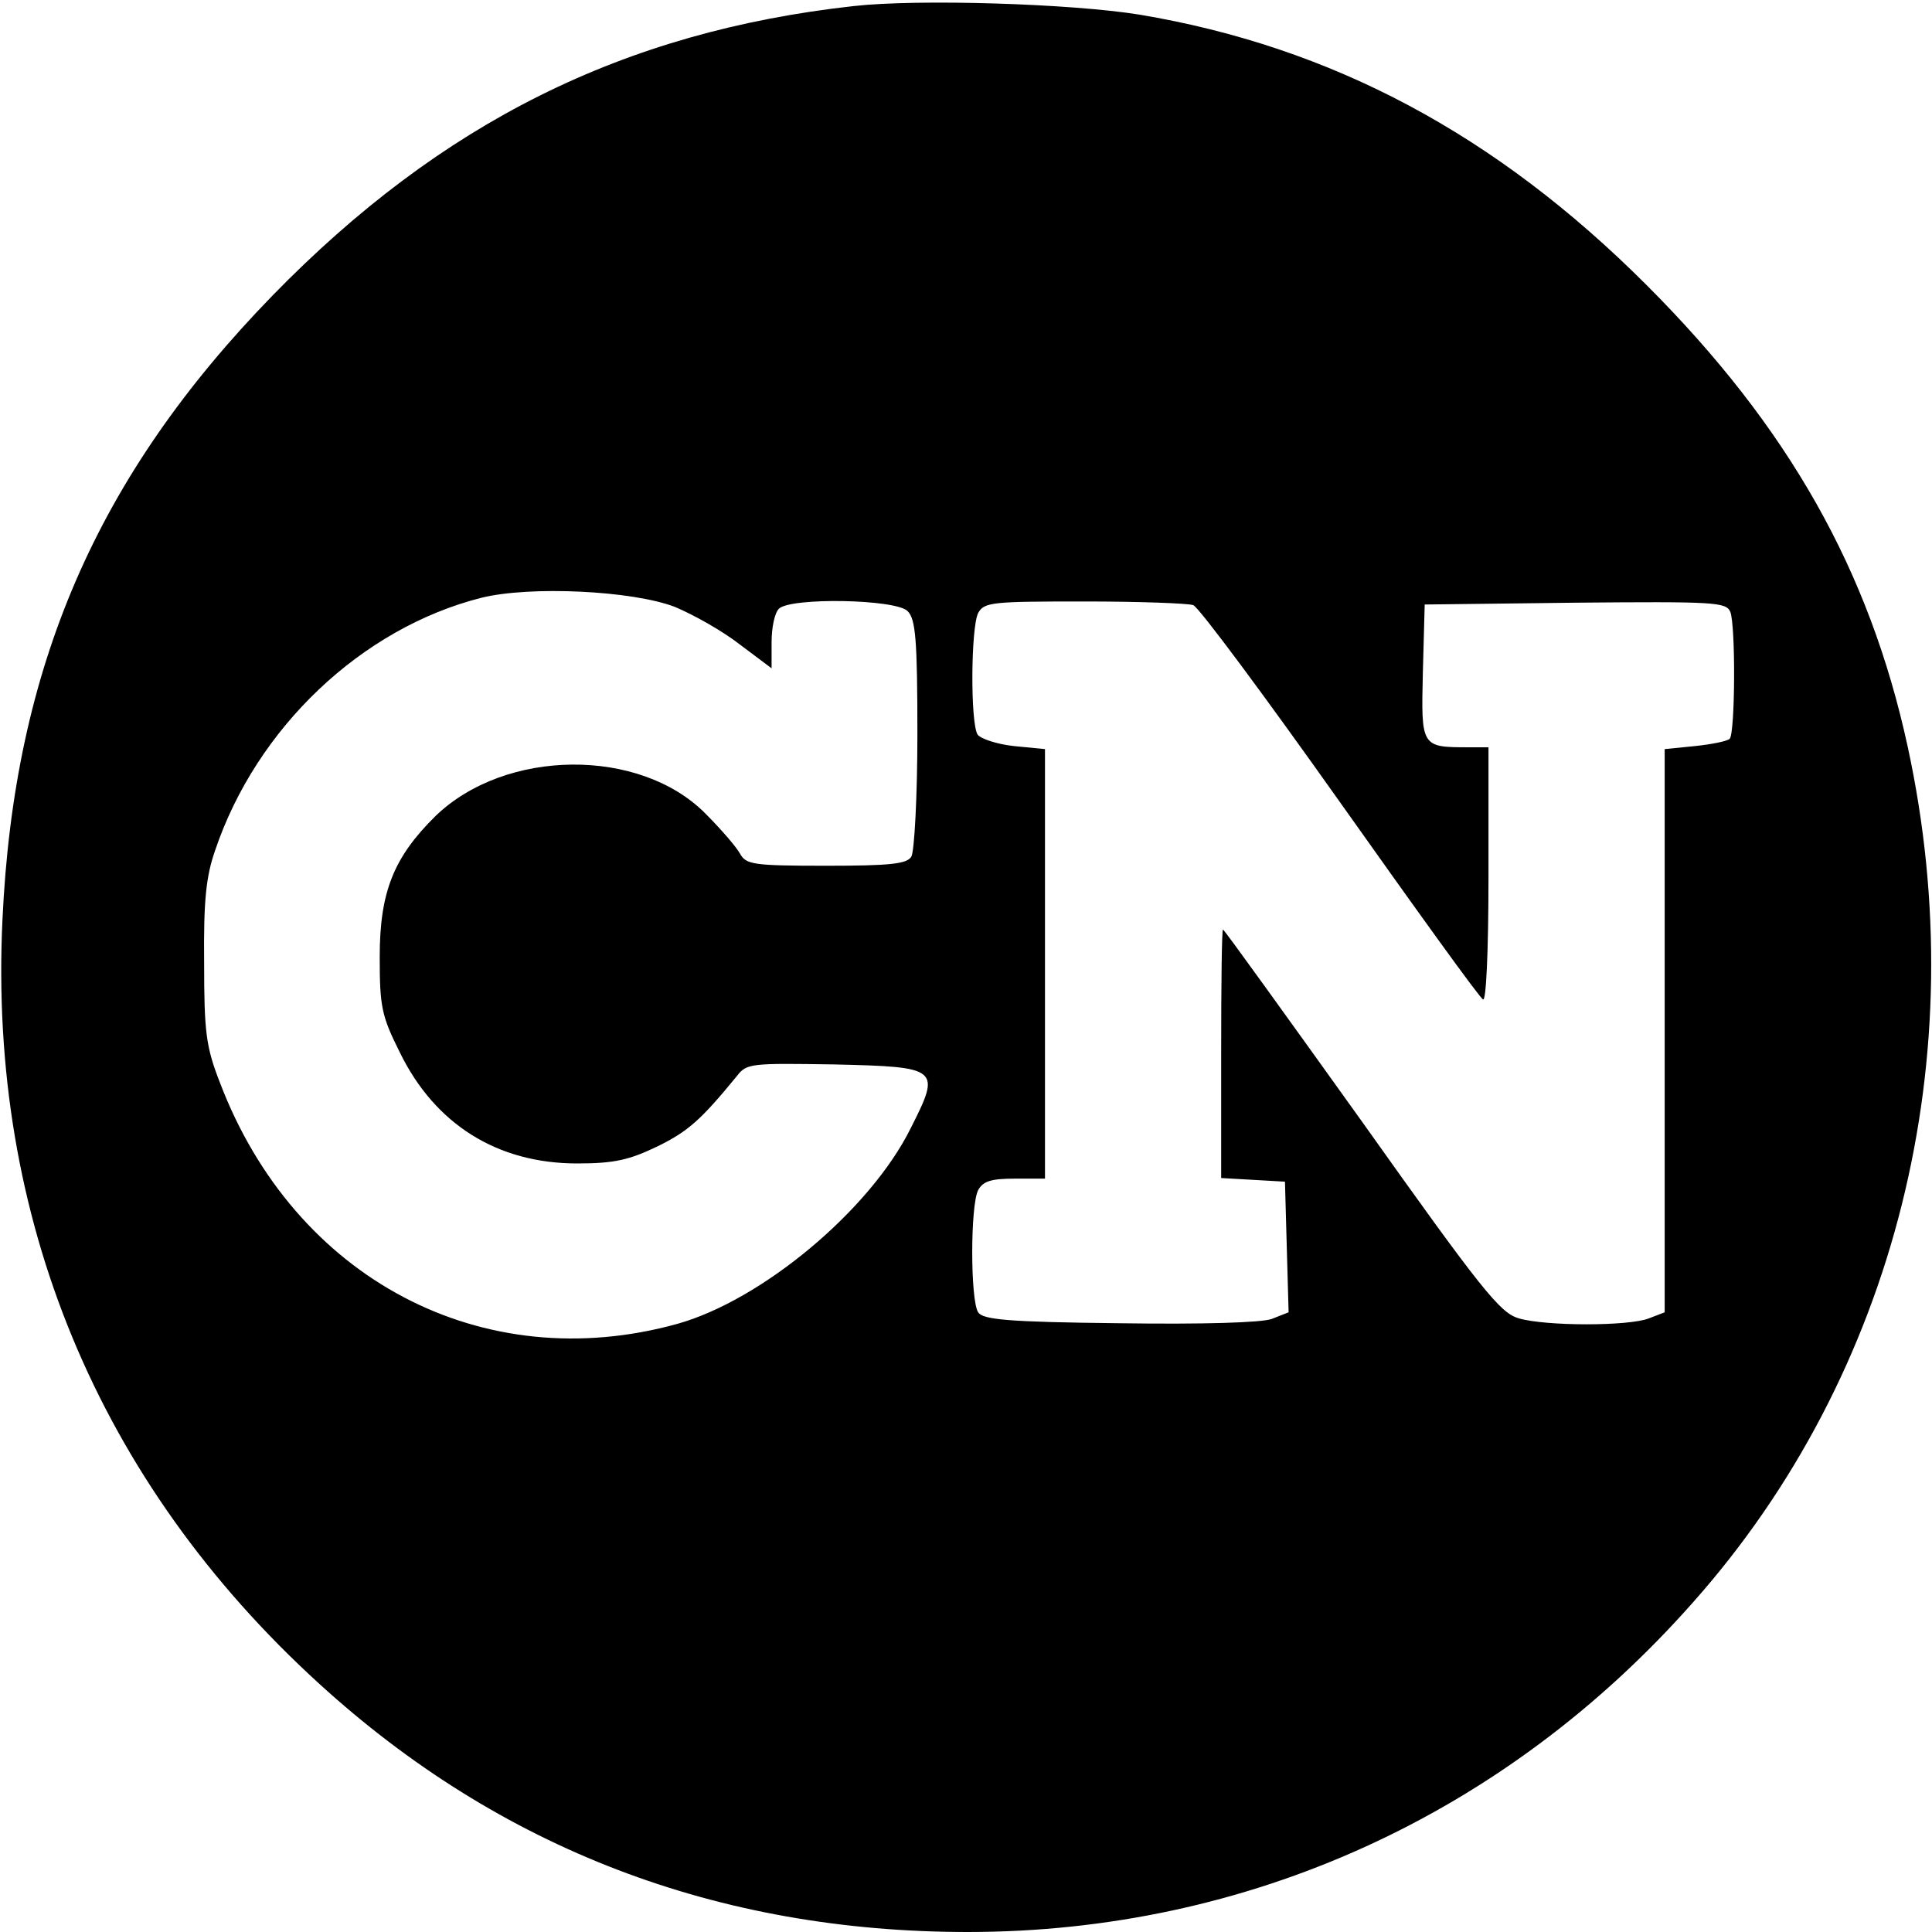
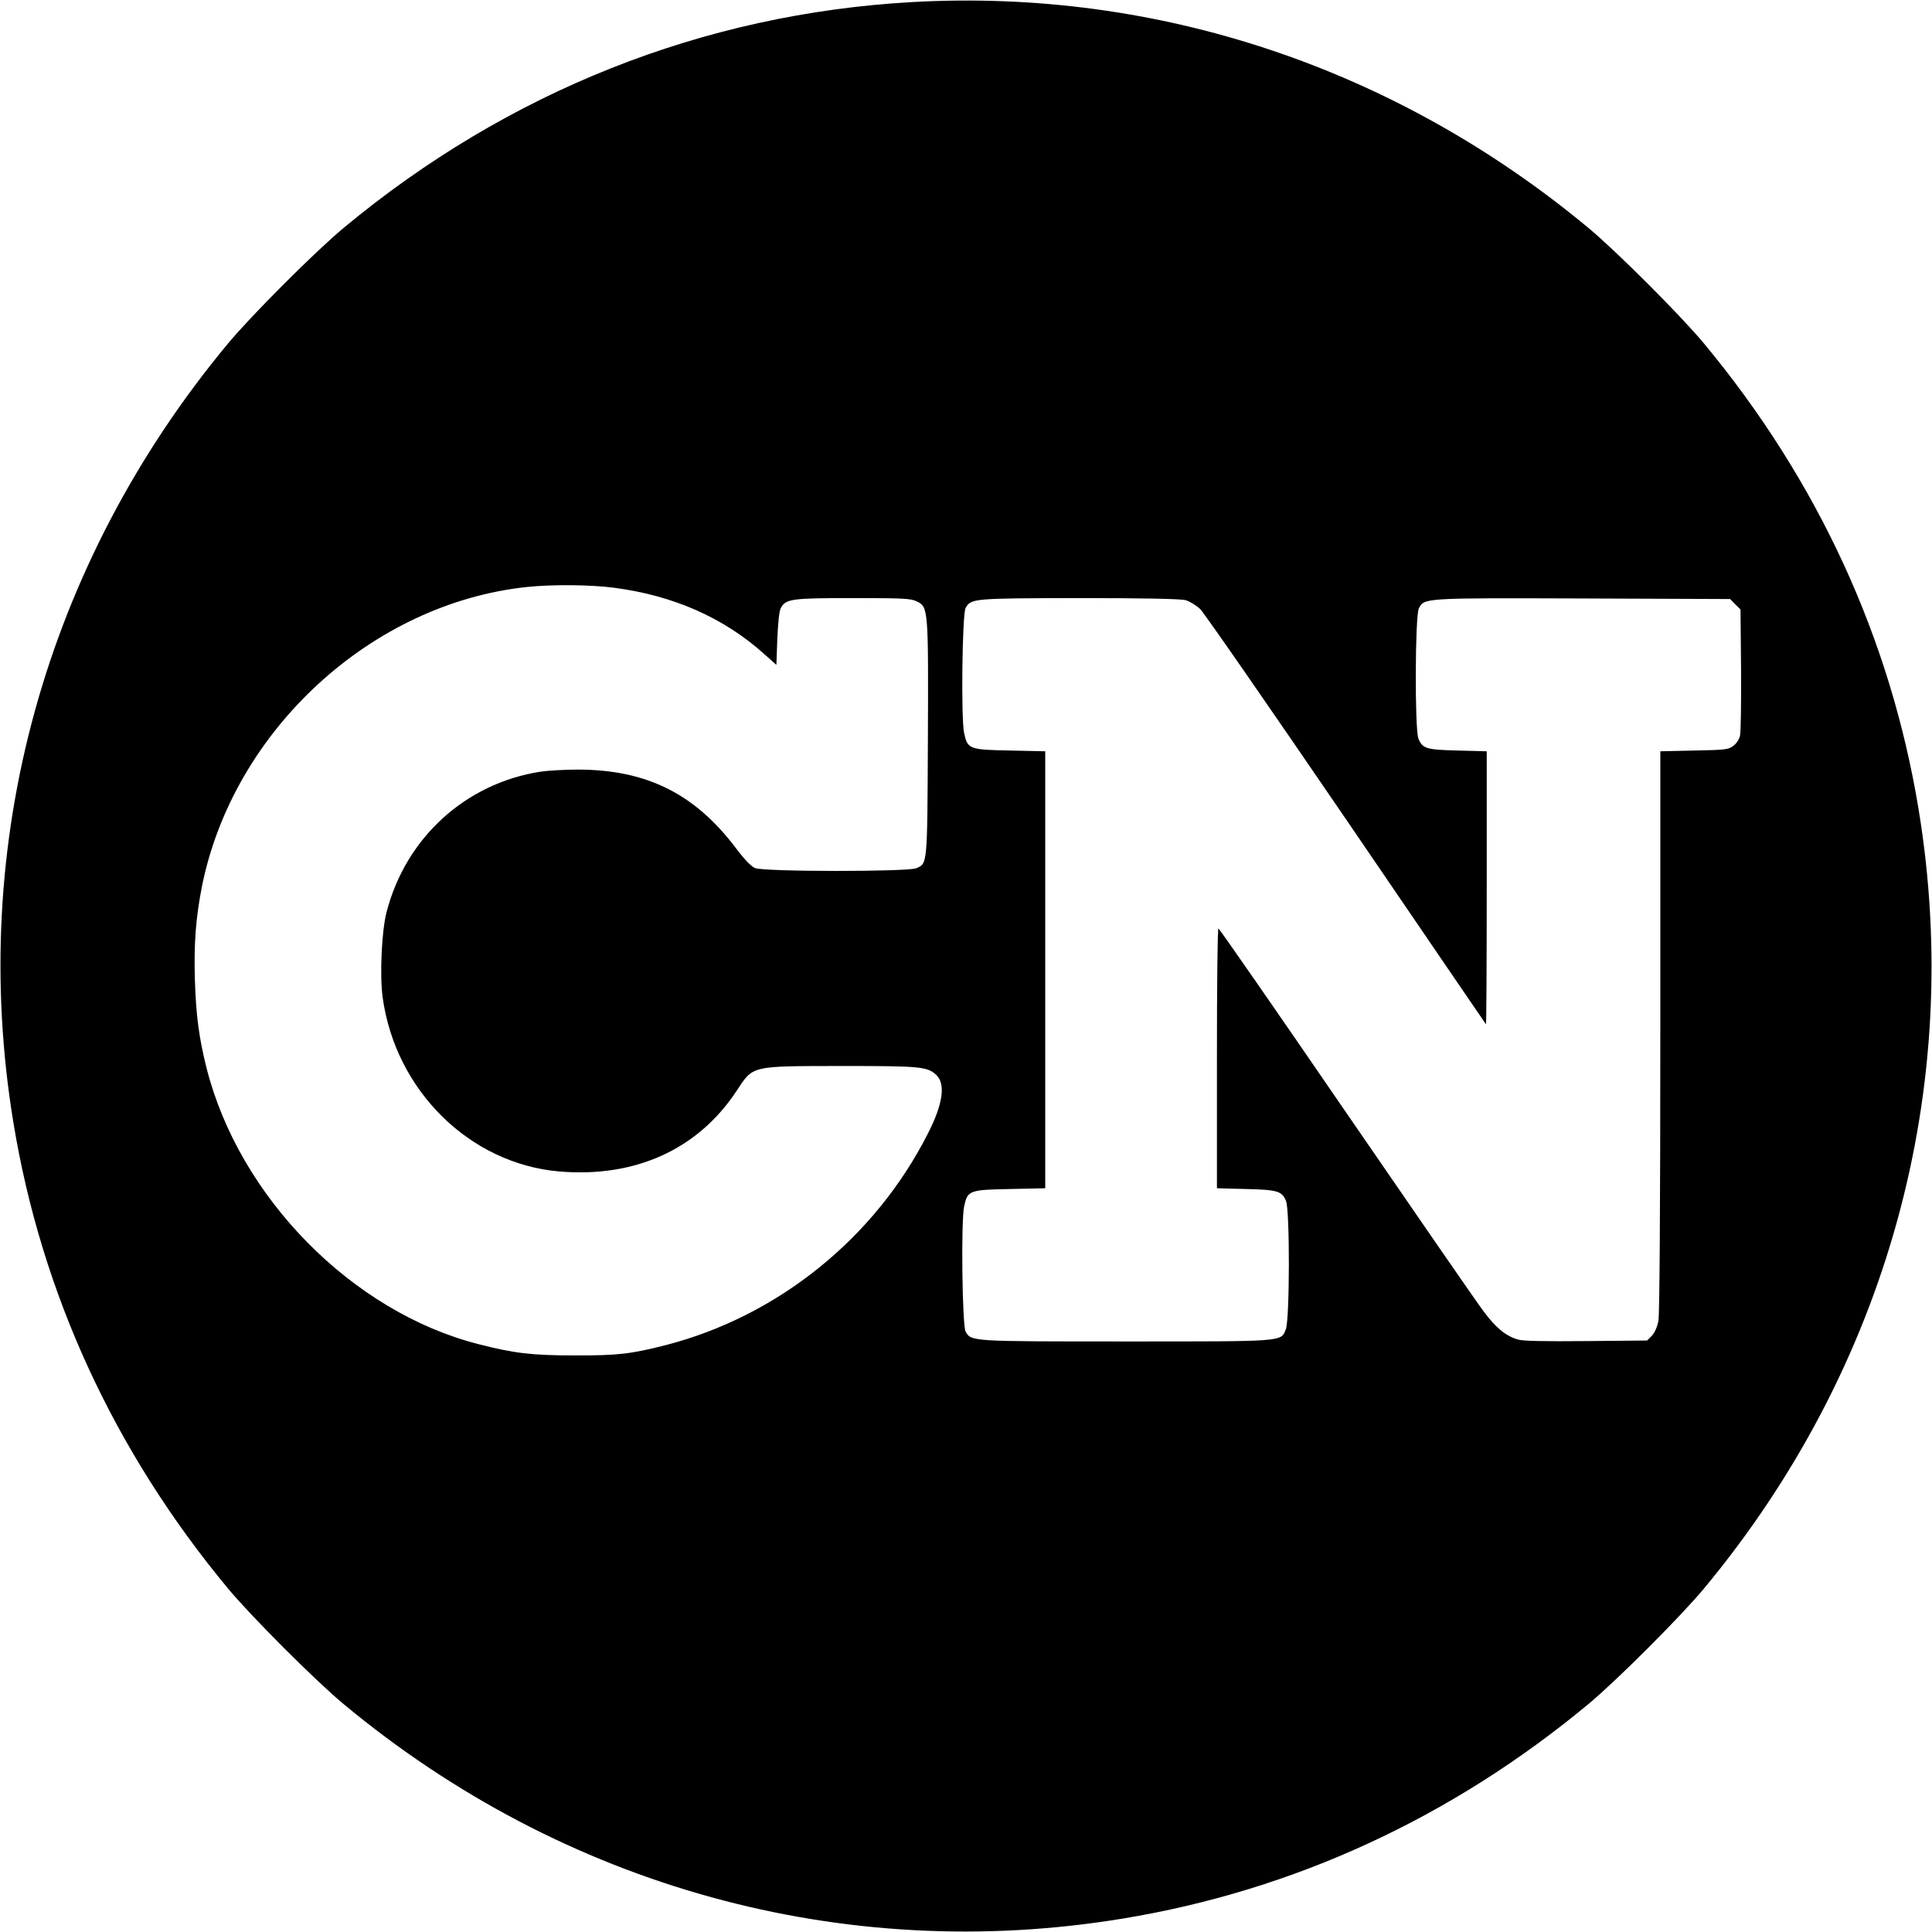
- <svg xmlns="http://www.w3.org/2000/svg" version="1" width="424" height="424" viewBox="0 0 318 318">
-   <path d="M140.5 1c-37.9 4.2-67.9 19.2-95.6 47.6C15.9 78.4 2.3 109.8.4 151.5c-2.3 48.9 15.7 92.4 52.1 125.6 29.8 27.2 65.6 40.9 106.8 40.9 46 0 88.4-19.2 119.4-54.3C312 226.2 325.1 174 314 122.9c-6.3-29-19.6-52.6-43-76-24.8-24.8-51.8-39.2-83.5-44.5-11.2-1.8-36.3-2.6-47-1.4zm-29.4 98.9c3.1 1.3 7.9 4 10.7 6.2l5.2 3.9v-4.3c0-2.4.5-4.8 1.2-5.5 1.9-1.9 19.3-1.6 21.2.4 1.3 1.3 1.6 4.6 1.6 20.2 0 10.3-.5 19.4-1 20.2-.7 1.2-3.5 1.5-14 1.5-12.1 0-13.2-.2-14.2-2-.6-1.1-3.2-4.1-5.7-6.6-10.8-10.9-32.9-10.7-44.4.4-6.9 6.8-9.2 12.5-9.2 23.2 0 8.2.3 9.7 3.3 15.7 5.8 11.9 16.1 18.3 29.2 18.3 6.2 0 8.6-.6 13.2-2.8 5.1-2.5 7.2-4.4 13.1-11.6 1.6-2.1 2.4-2.1 15.9-1.9 17.5.4 17.7.6 12.7 10.5-6.7 13.5-24.5 28.3-38.4 32.2-32.1 8.9-63-7.4-75.3-39.7-2.3-5.9-2.6-8.3-2.6-19.7-.1-10.2.3-14.2 1.8-18.5 6.8-20.2 24.1-36.6 43.8-41.6 8-2 24.9-1.2 31.9 1.5zm85.3-.3c.9.3 11.8 15 24.2 32.5 12.4 17.5 22.9 32.1 23.5 32.4.5.4.9-7.6.9-20.4V123h-3.2c-7.9 0-7.9 0-7.6-12.4l.3-11.1 24.8-.3c22.9-.2 24.8-.1 25.5 1.5.9 2.3.8 20-.1 20.9-.4.4-2.9.9-5.7 1.2l-5 .5V216l-2.6 1c-3.3 1.3-16.9 1.3-21.4 0-3.1-.9-6-4.5-25.9-32.5-12.4-17.3-22.6-31.5-22.8-31.5-.2 0-.3 9.2-.3 20.4v20.5l5.3.3 5.2.3.3 10.8.3 10.7-2.8 1.1c-1.7.6-11.2.9-25 .7-18.6-.2-22.5-.6-23.3-1.8-1.3-2-1.3-17.6 0-20.1.8-1.5 2.2-1.9 6-1.9h5V123.3l-5.1-.5c-2.8-.3-5.5-1.2-6-1.9-1.2-2-1.1-17.6.1-20 1-1.8 2.3-1.9 17.5-1.9 9 0 17 .3 17.9.6z" />
+ <svg xmlns="http://www.w3.org/2000/svg" version="1.0" width="1024pt" height="1024pt" viewBox="0 0 1024 1024" preserveAspectRatio="xMidYMid meet">
+   <g transform="translate(0,1024) scale(0.1,-0.1)" fill="#000000" stroke="none">
+     <path d="M4835 10229 c-1108 -62 -2144 -474 -3015 -1198 -148 -123 -488 -463 -611 -611 -972 -1169 -1381 -2654 -1138 -4130 149 -907 535 -1744 1138 -2470 123 -148 463 -488 611 -611 1169 -972 2654 -1381 4130 -1138 907 149 1744 535 2470 1138 148 123 488 463 611 611 972 1169 1381 2654 1138 4130 -149 907 -535 1744 -1138 2470 -123 148 -463 488 -611 611 -1022 850 -2285 1271 -3585 1198z m-1582 -3104 c316 -41 583 -159 797 -351 l65 -58 5 140 c4 86 10 148 19 162 26 48 57 52 383 52 268 0 307 -2 338 -18 60 -29 61 -39 58 -732 -3 -672 -2 -656 -62 -682 -46 -19 -807 -19 -854 1 -21 9 -56 45 -101 105 -218 289 -473 416 -836 417 -71 0 -161 -5 -200 -11 -398 -62 -714 -350 -816 -744 -26 -99 -37 -333 -21 -451 67 -494 461 -883 936 -924 402 -34 733 116 938 424 92 139 70 134 558 135 421 0 455 -3 503 -48 50 -48 35 -155 -47 -314 -281 -552 -794 -964 -1386 -1117 -183 -47 -257 -56 -485 -55 -225 0 -320 11 -510 60 -669 171 -1266 778 -1440 1462 -40 160 -56 277 -62 467 -6 194 5 333 38 500 167 825 899 1498 1724 1584 132 14 337 12 458 -4z m3031 -66 c21 -6 56 -27 77 -47 21 -20 369 -523 775 -1117 405 -594 738 -1082 740 -1084 2 -2 4 322 4 721 l0 726 -152 4 c-168 4 -188 10 -210 63 -20 48 -18 649 2 690 29 56 20 56 871 53 l779 -3 27 -28 28 -27 3 -320 c1 -175 -1 -334 -6 -351 -4 -18 -20 -42 -36 -53 -25 -19 -44 -21 -207 -24 l-179 -4 0 -1482 c0 -968 -4 -1502 -10 -1537 -7 -34 -20 -63 -35 -79 l-25 -25 -323 -3 c-223 -2 -334 0 -361 8 -65 19 -116 61 -180 146 -34 44 -362 520 -731 1057 -368 537 -673 976 -677 976 -5 1 -8 -309 -8 -688 l0 -689 153 -4 c169 -4 191 -11 213 -63 21 -51 20 -630 -1 -681 -27 -66 1 -64 -850 -64 -825 0 -817 0 -847 52 -18 32 -25 582 -8 663 18 86 27 89 247 93 l183 4 0 1158 0 1158 -183 4 c-220 4 -229 7 -247 93 -17 81 -10 631 8 663 29 50 38 51 602 52 345 0 538 -4 564 -11z" />
+   </g>
</svg>
